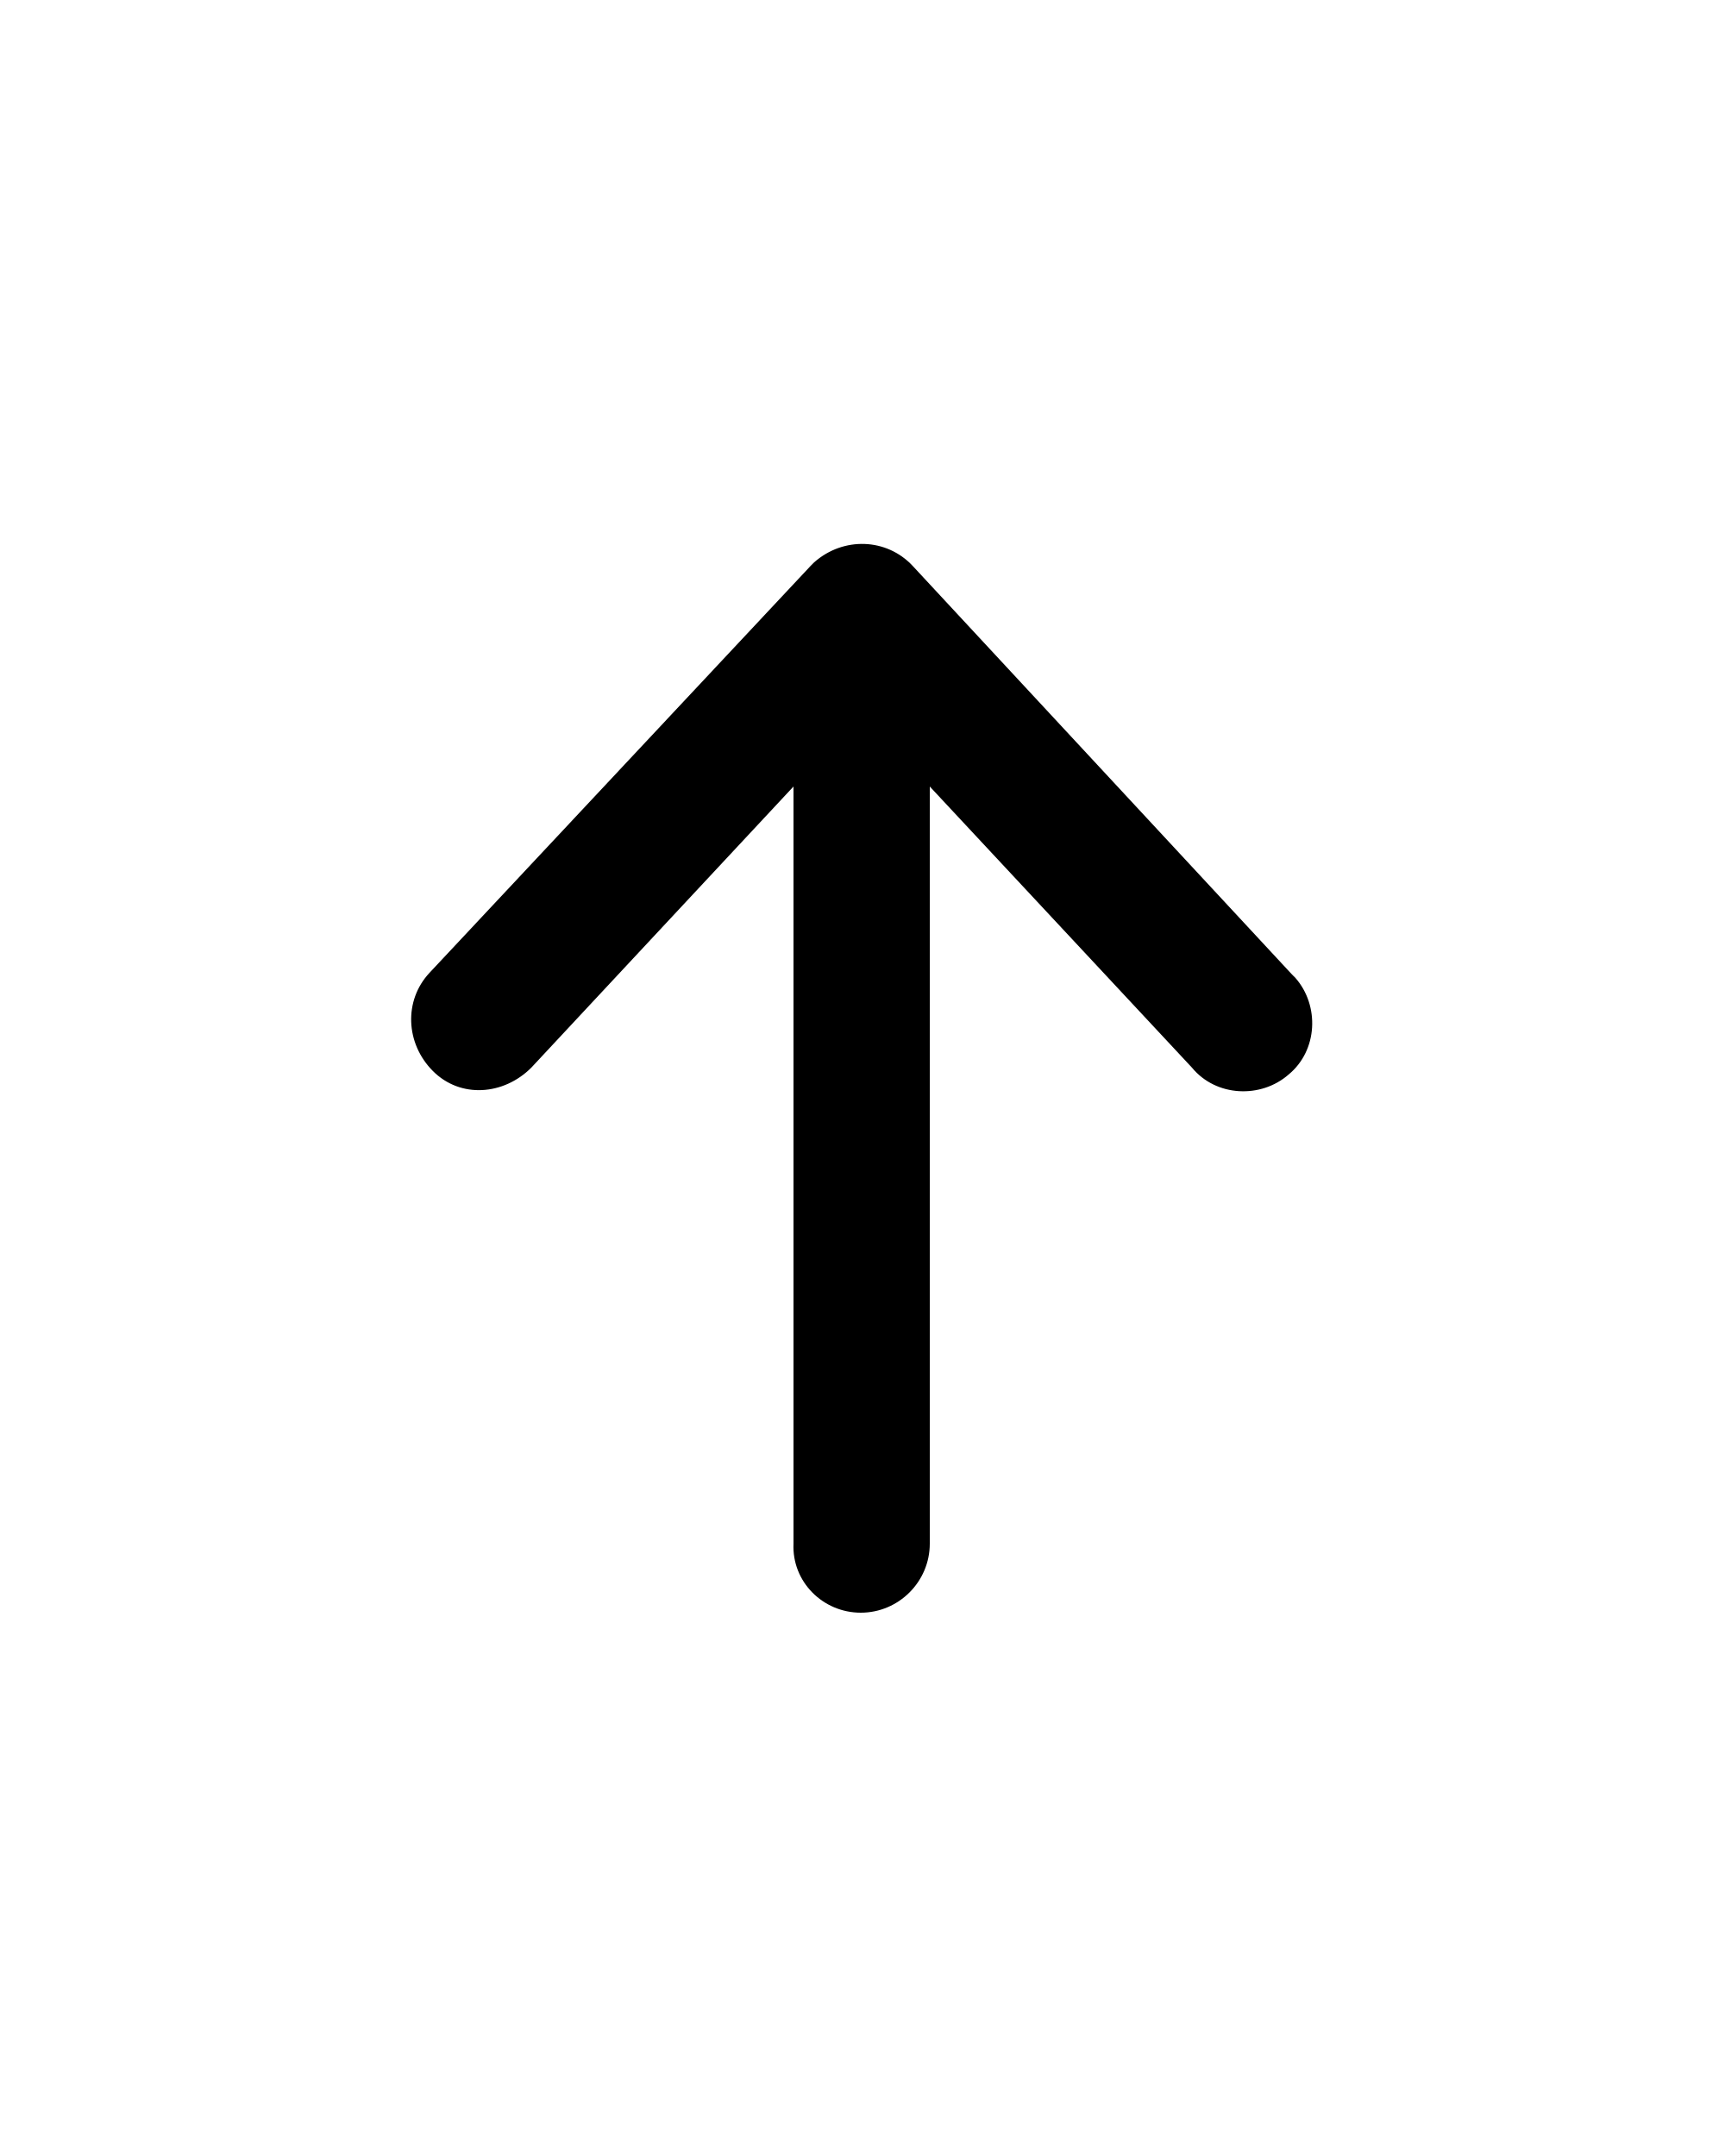
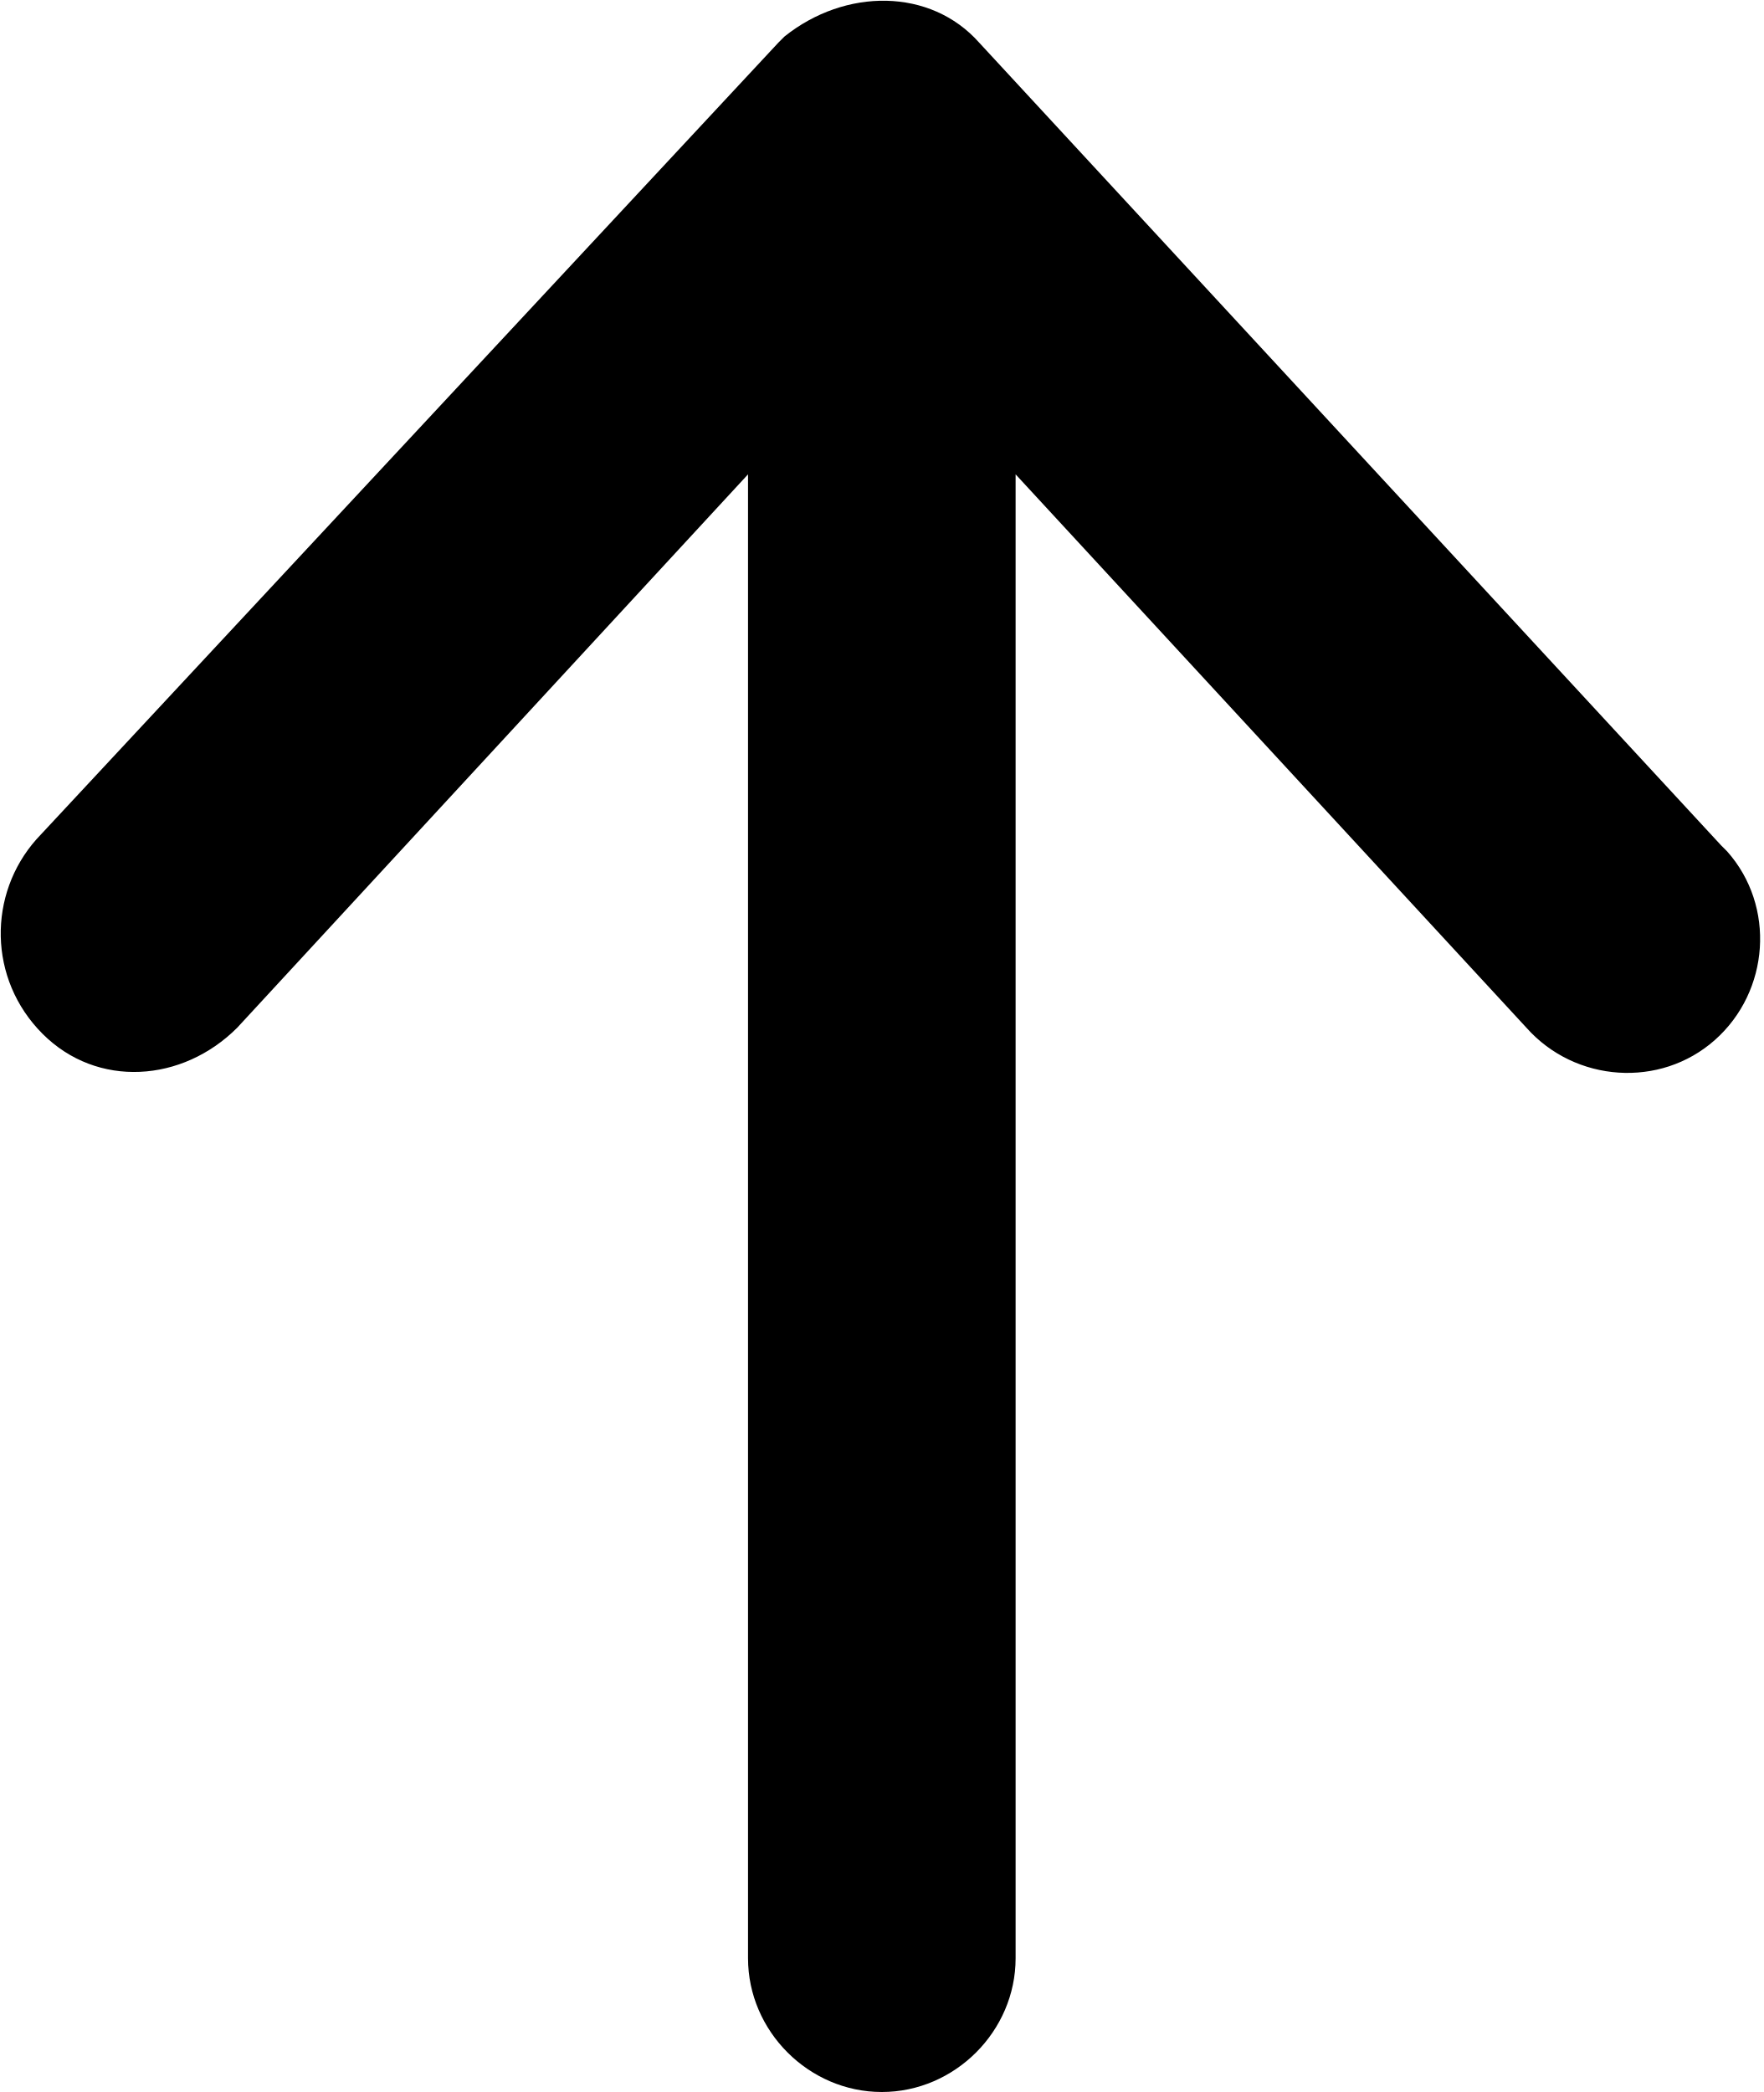
- <svg xmlns="http://www.w3.org/2000/svg" version="1.1" id="Layer_1" x="0px" y="0px" viewBox="0 0 100 125" style="enable-background:new 0 0 100 125;" xml:space="preserve">
-   <path d="M49.9,93.5c2.2,0,4-1.8,4-4V45.6l15.2,16.3c1.4,1.7,4,1.8,5.6,0.4c1.7-1.4,1.8-4,0.4-5.6c-0.1-0.1-0.1-0.1-0.2-0.2  L52.9,32.8c-1.5-1.6-4-1.7-5.7-0.2c-0.1,0.1-0.1,0.1-0.2,0.2L24.9,56.4c-1.5,1.6-1.4,4.1,0.2,5.7s4.1,1.4,5.7-0.2l15.2-16.3v43.9  C45.9,91.7,47.7,93.5,49.9,93.5z" />
+ <svg xmlns="http://www.w3.org/2000/svg" version="1.1" id="Layer_1" x="0px" y="0px" viewBox="0 0 29 34.4" style="enable-background:new 0 0 29 34.4;" xml:space="preserve">
+   <path d="M14.5,34.4c1.2,0,2.2-1,2.2-2.2V7.8l8.4,9.1c0.8,0.9,2.2,1,3.1,0.2c0.9-0.8,1-2.2,0.2-3.1c-0.1-0.1-0.1-0.1-0.1-0.1  L16.1,0.7c-0.8-0.9-2.2-0.9-3.2-0.1c-0.1,0.1-0.1,0.1-0.1,0.1L0.6,13.8c-0.8,0.9-0.8,2.3,0.1,3.2c0.9,0.9,2.3,0.8,3.2-0.1l8.4-9.1  v24.4C12.3,33.4,13.3,34.4,14.5,34.4z" />
</svg>
